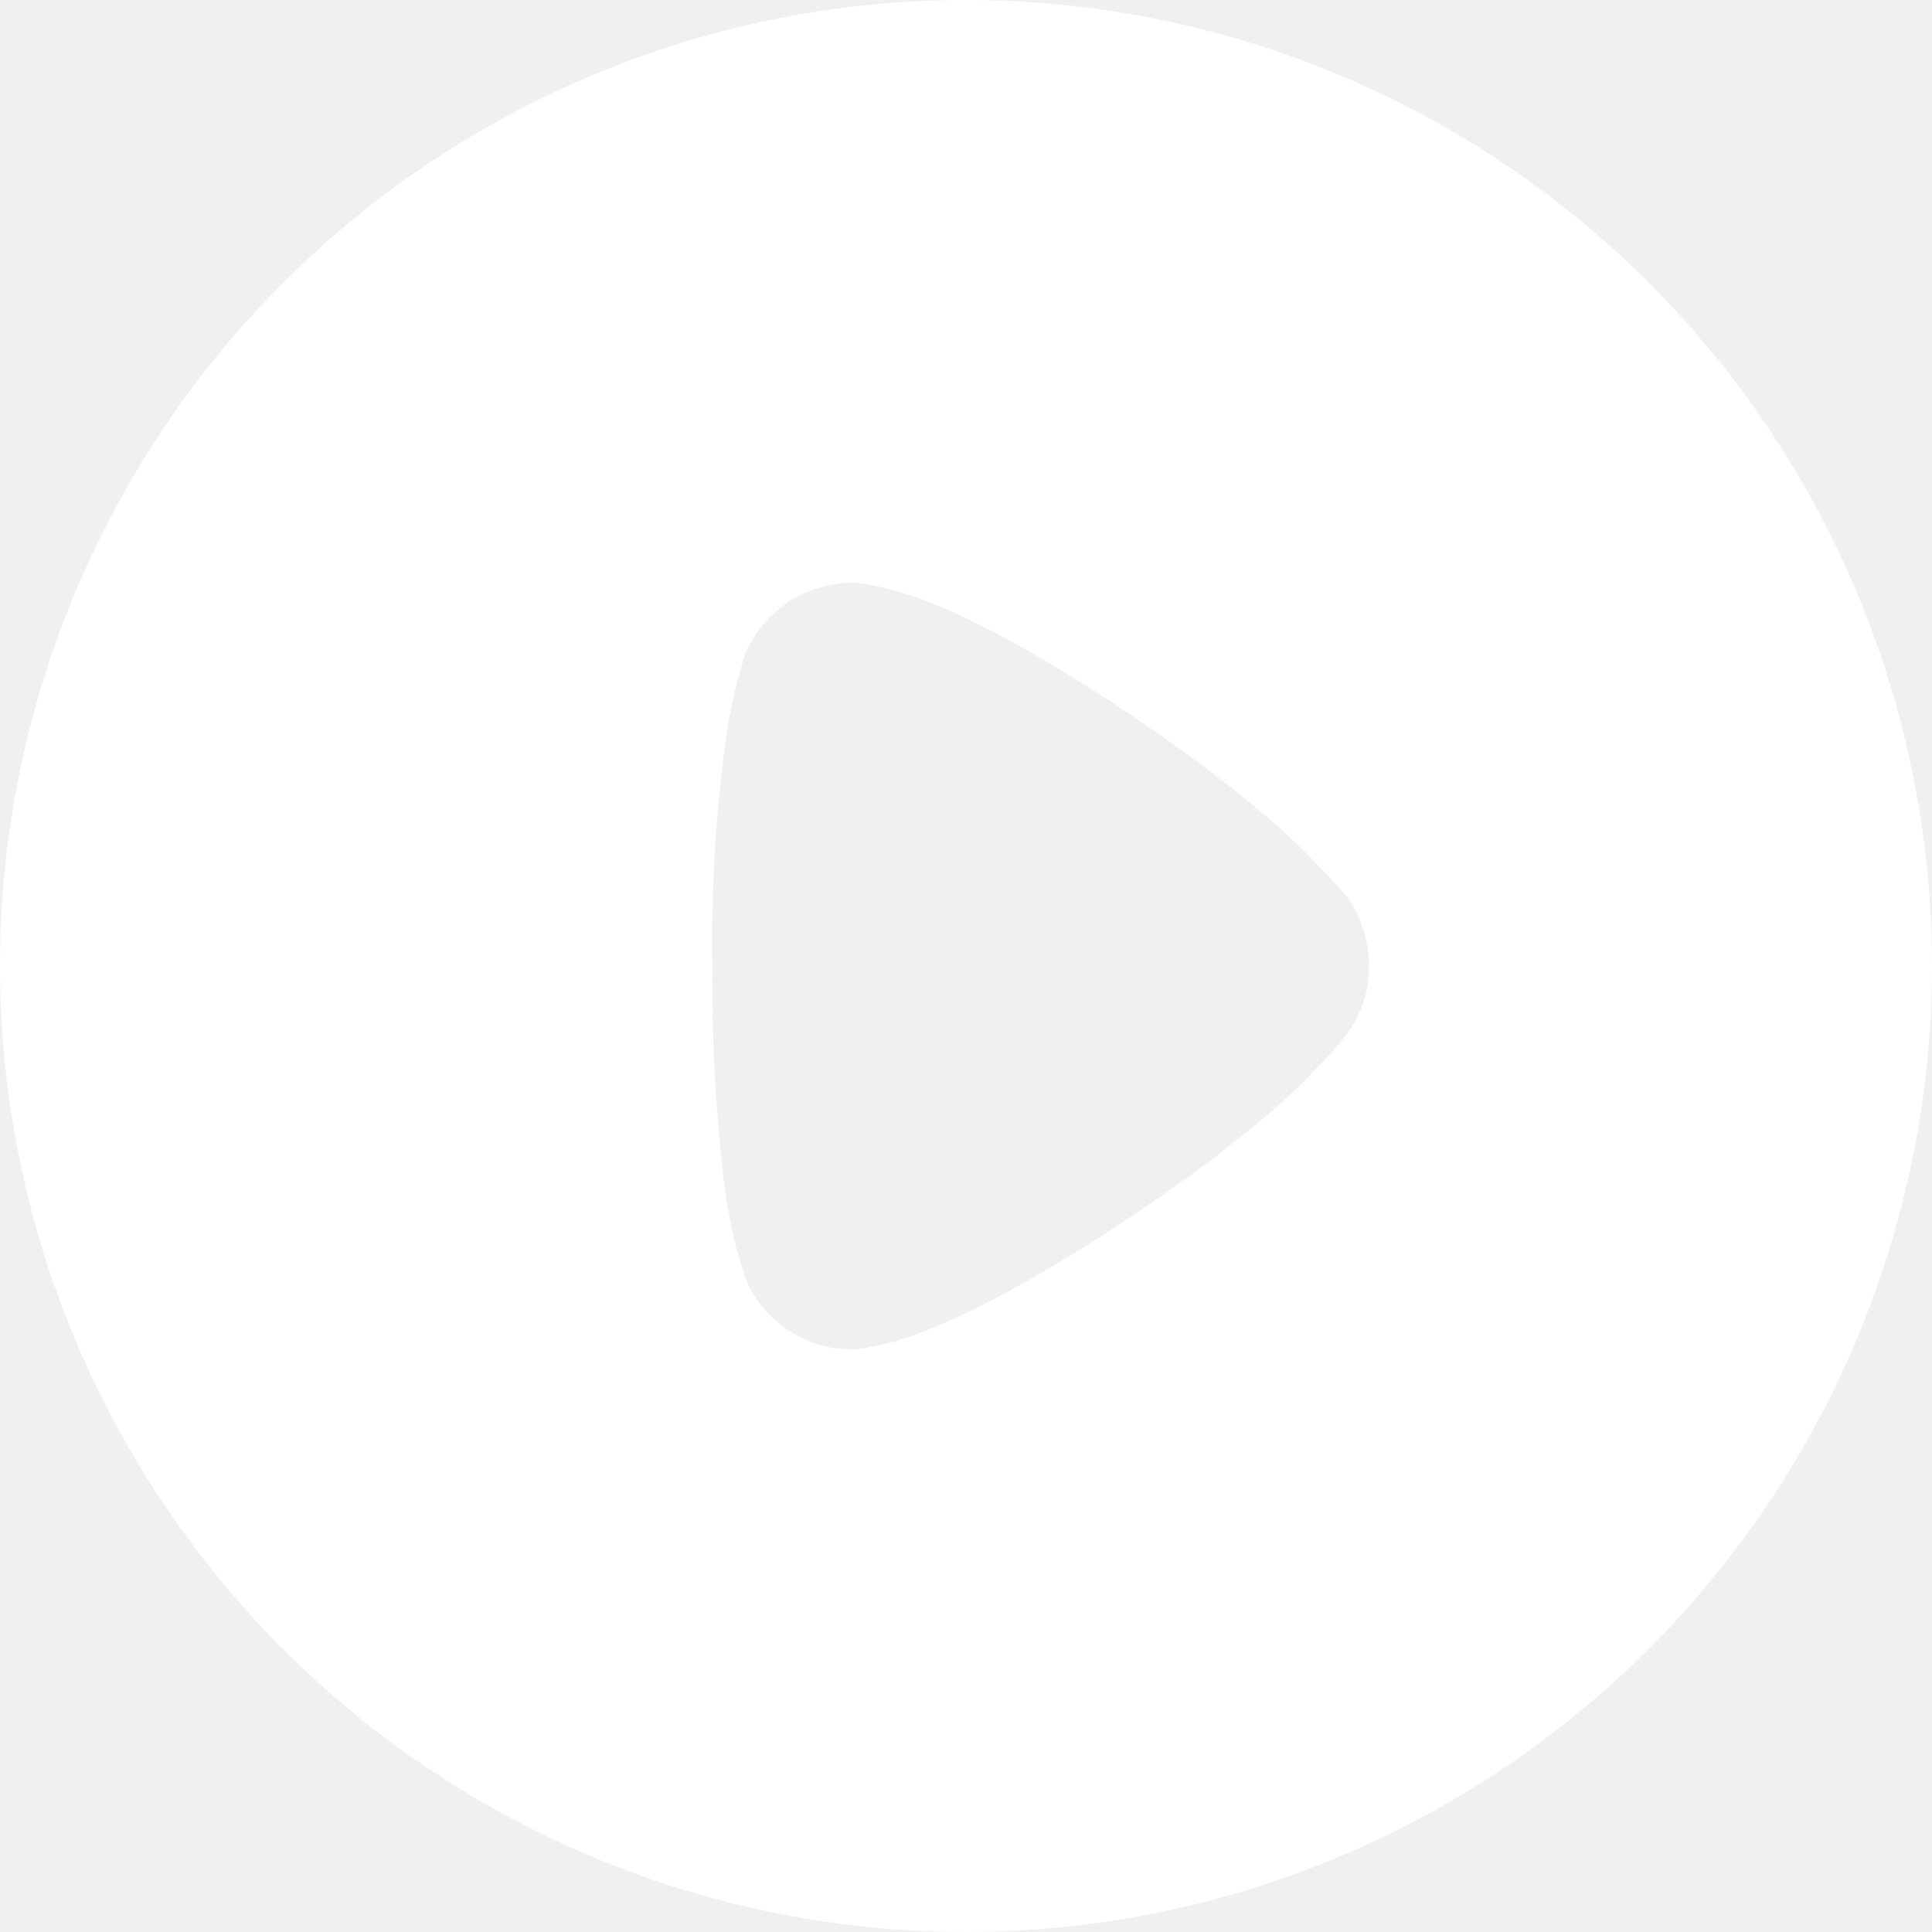
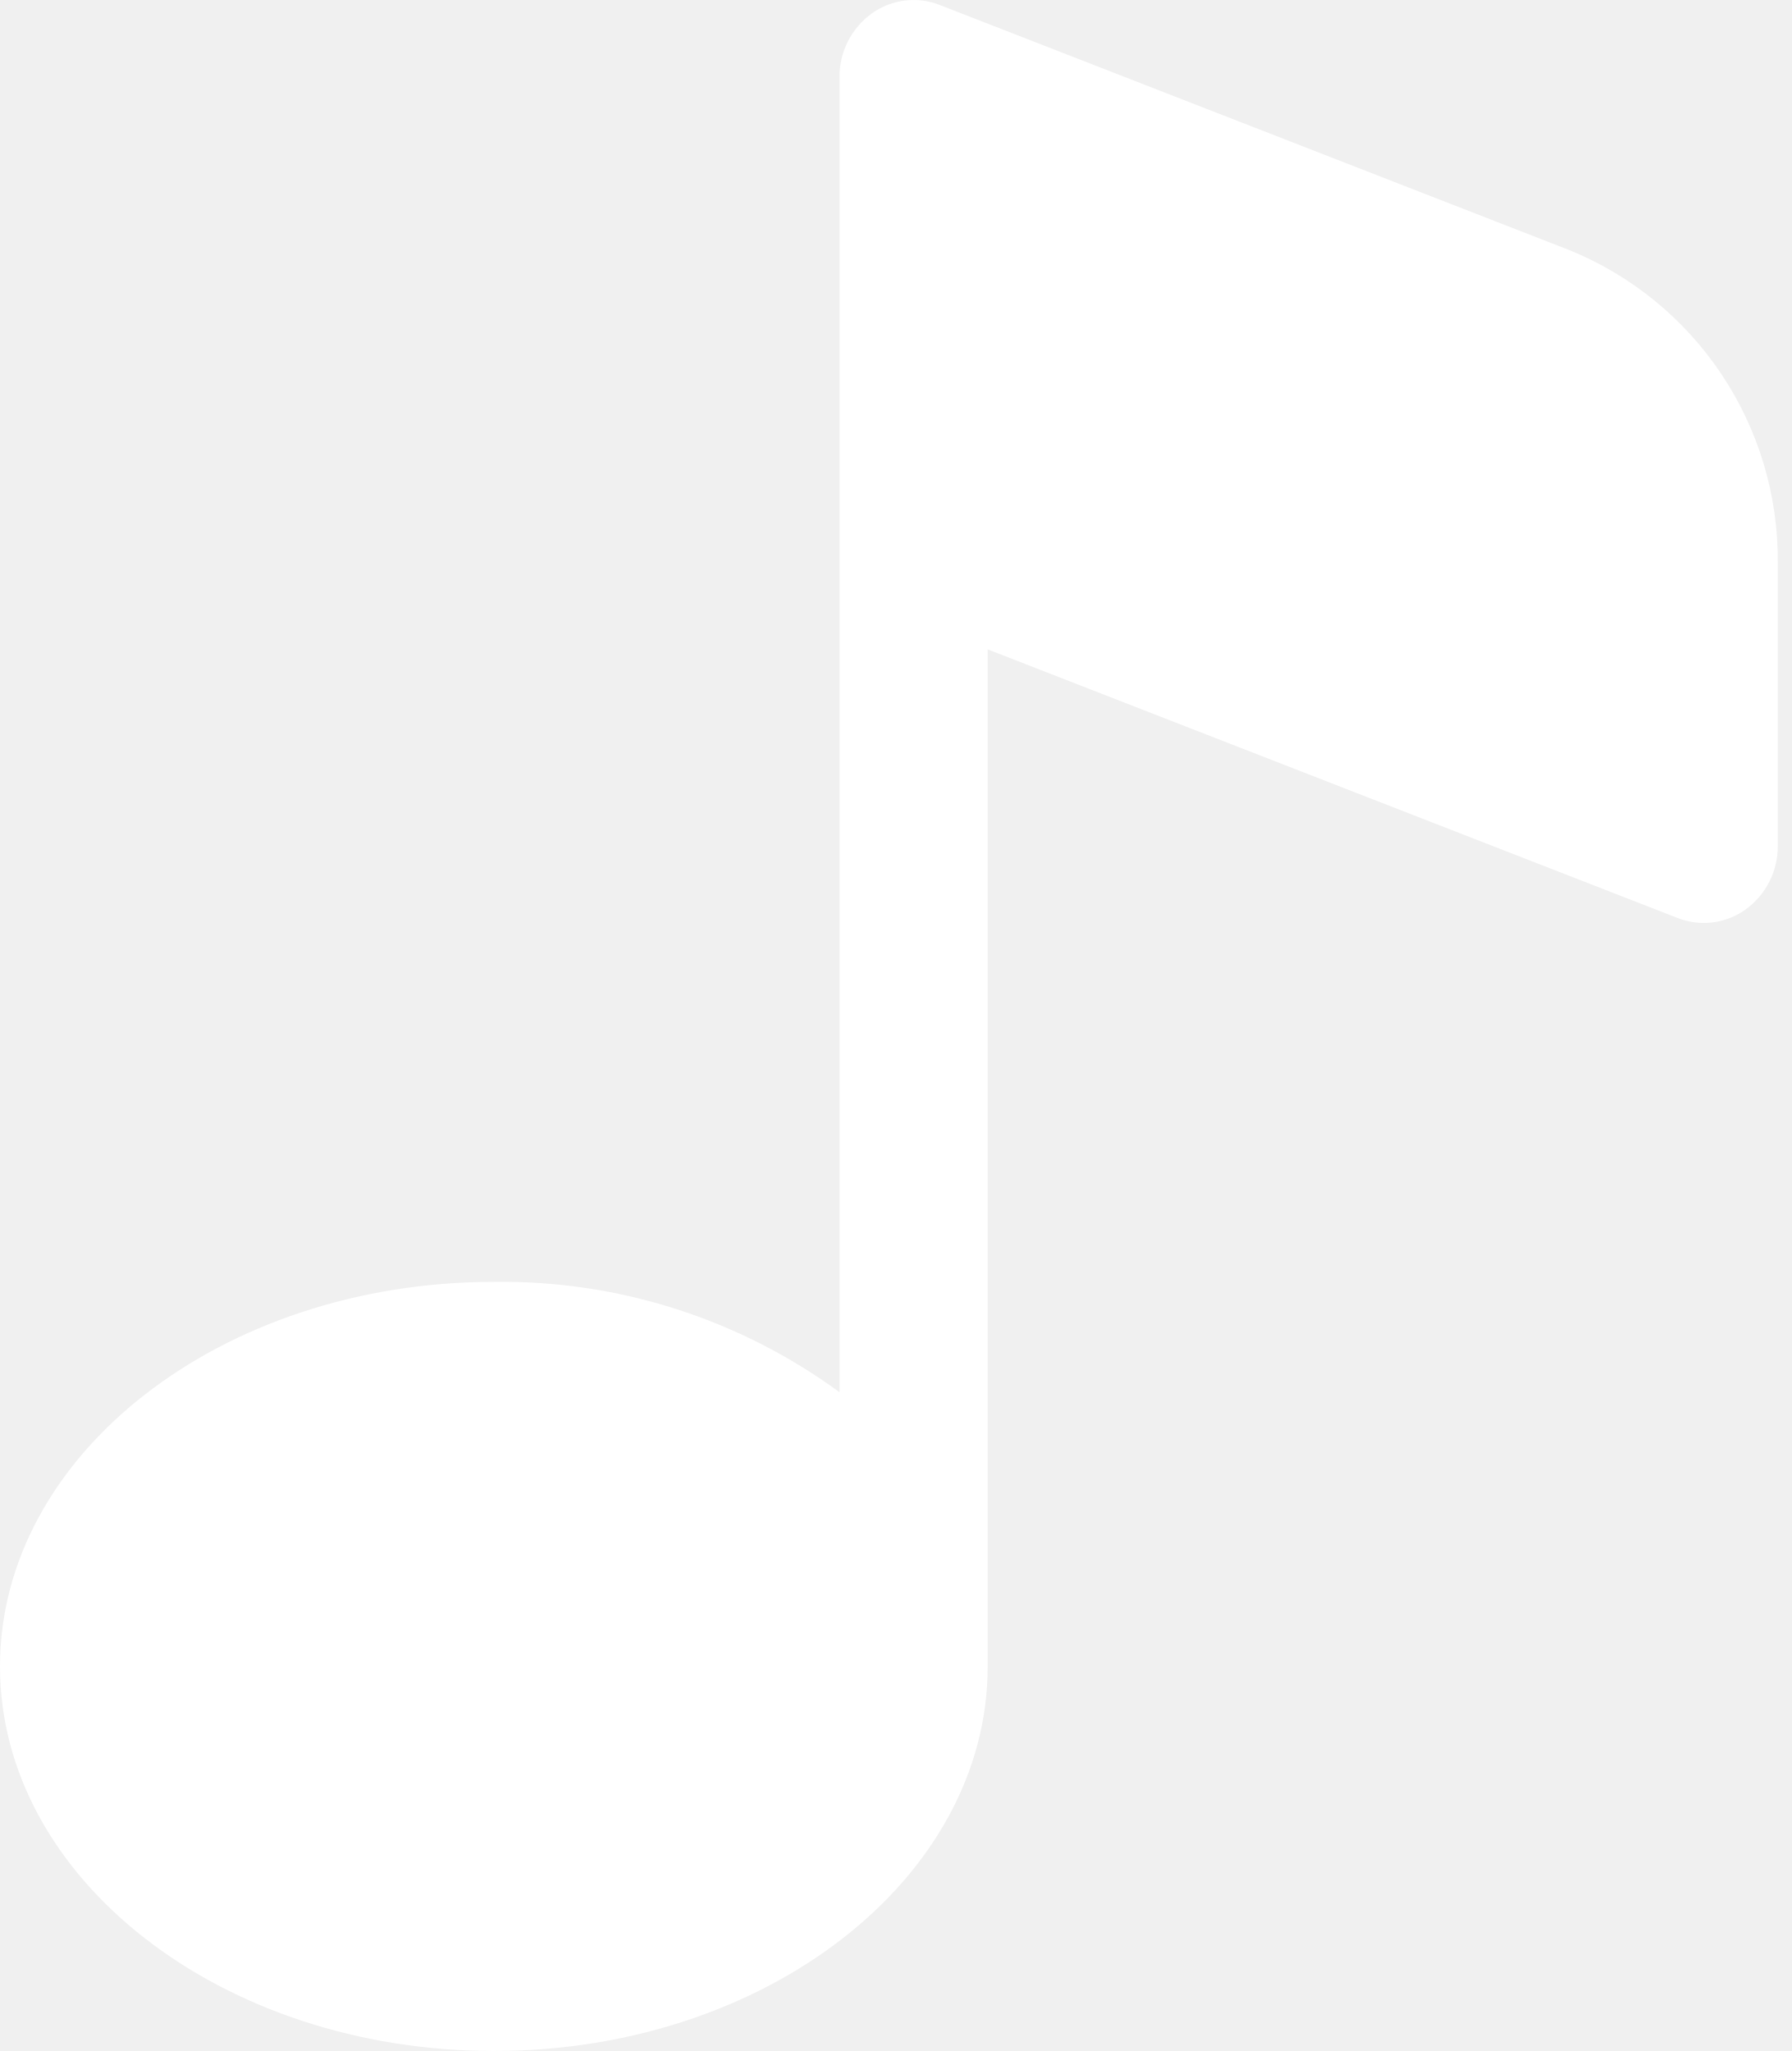
- <svg xmlns="http://www.w3.org/2000/svg" width="55" height="55" viewBox="0 0 55 55" fill="none">
-   <g clip-path="url(#clip0_3_203)">
-     <path d="M27.5 55C22.06 55 16.743 53.387 12.22 50.364C7.697 47.342 4.173 43.046 2.092 38.02C0.011 32.994 -0.533 27.463 0.53 22.128C1.592 16.794 4.213 11.894 8.061 8.048C11.909 4.203 16.81 1.585 22.146 0.526C27.482 -0.533 33.011 0.014 38.036 2.098C43.061 4.182 47.354 7.71 50.374 12.235C53.394 16.759 55.004 22.078 55 27.518C54.989 34.806 52.088 41.793 46.933 46.945C41.777 52.097 34.789 54.994 27.5 55ZM24.369 16.583C23.788 16.582 23.215 16.718 22.696 16.981C22.032 17.351 21.509 17.929 21.209 18.627C21.013 19.263 20.853 19.91 20.731 20.565C20.392 22.857 20.241 25.173 20.281 27.49C20.259 29.734 20.392 31.976 20.679 34.202C20.706 34.301 20.728 34.402 20.745 34.503C20.863 35.225 21.054 35.933 21.316 36.615C21.595 37.157 22.017 37.612 22.537 37.93C23.057 38.248 23.654 38.417 24.264 38.419H24.37C25.226 38.294 26.058 38.044 26.84 37.675C29.646 36.51 35.195 32.88 37.431 30.458L37.591 30.3C37.854 30.03 38.102 29.746 38.334 29.451C38.751 28.893 38.975 28.214 38.97 27.518C38.978 26.768 38.735 26.038 38.279 25.444C38.247 25.411 38.185 25.343 38.105 25.256C37.929 25.063 37.661 24.771 37.406 24.516C35.251 22.207 29.583 18.374 26.575 17.192C25.868 16.898 25.127 16.694 24.369 16.583Z" fill="white" />
+ <svg xmlns="http://www.w3.org/2000/svg" width="62" height="71" viewBox="0 0 62 71" fill="none">
+   <g clip-path="url(#clip0_805_430)">
+     <path d="M31.918 0.018C31.296 -0.056 30.67 0.108 30.162 0.475C29.818 0.726 29.538 1.055 29.346 1.436C29.154 1.816 29.055 2.237 29.058 2.663V48.196C25.591 45.655 21.39 44.314 17.093 44.375C7.668 44.375 0 50.348 0 57.688C0 65.028 7.668 71 17.093 71C26.518 71 34.186 65.028 34.186 57.688V22.479L58.069 31.78C58.456 31.931 58.875 31.983 59.287 31.93C59.7 31.877 60.092 31.721 60.429 31.477C60.773 31.226 61.053 30.896 61.245 30.516C61.437 30.135 61.536 29.714 61.533 29.288V19.463C61.549 17.148 60.87 14.882 59.586 12.957C58.301 11.031 56.469 9.535 54.326 8.661L32.523 0.171C32.328 0.094 32.126 0.043 31.918 0.018Z" fill="white" />
  </g>
  <defs>
-     <clipPath id="clip0_3_203">
-       <rect width="55" height="55" fill="white" />
+     <clipPath id="clip0_805_430">
+       <rect width="61.533" height="71" fill="white" />
    </clipPath>
  </defs>
</svg>
